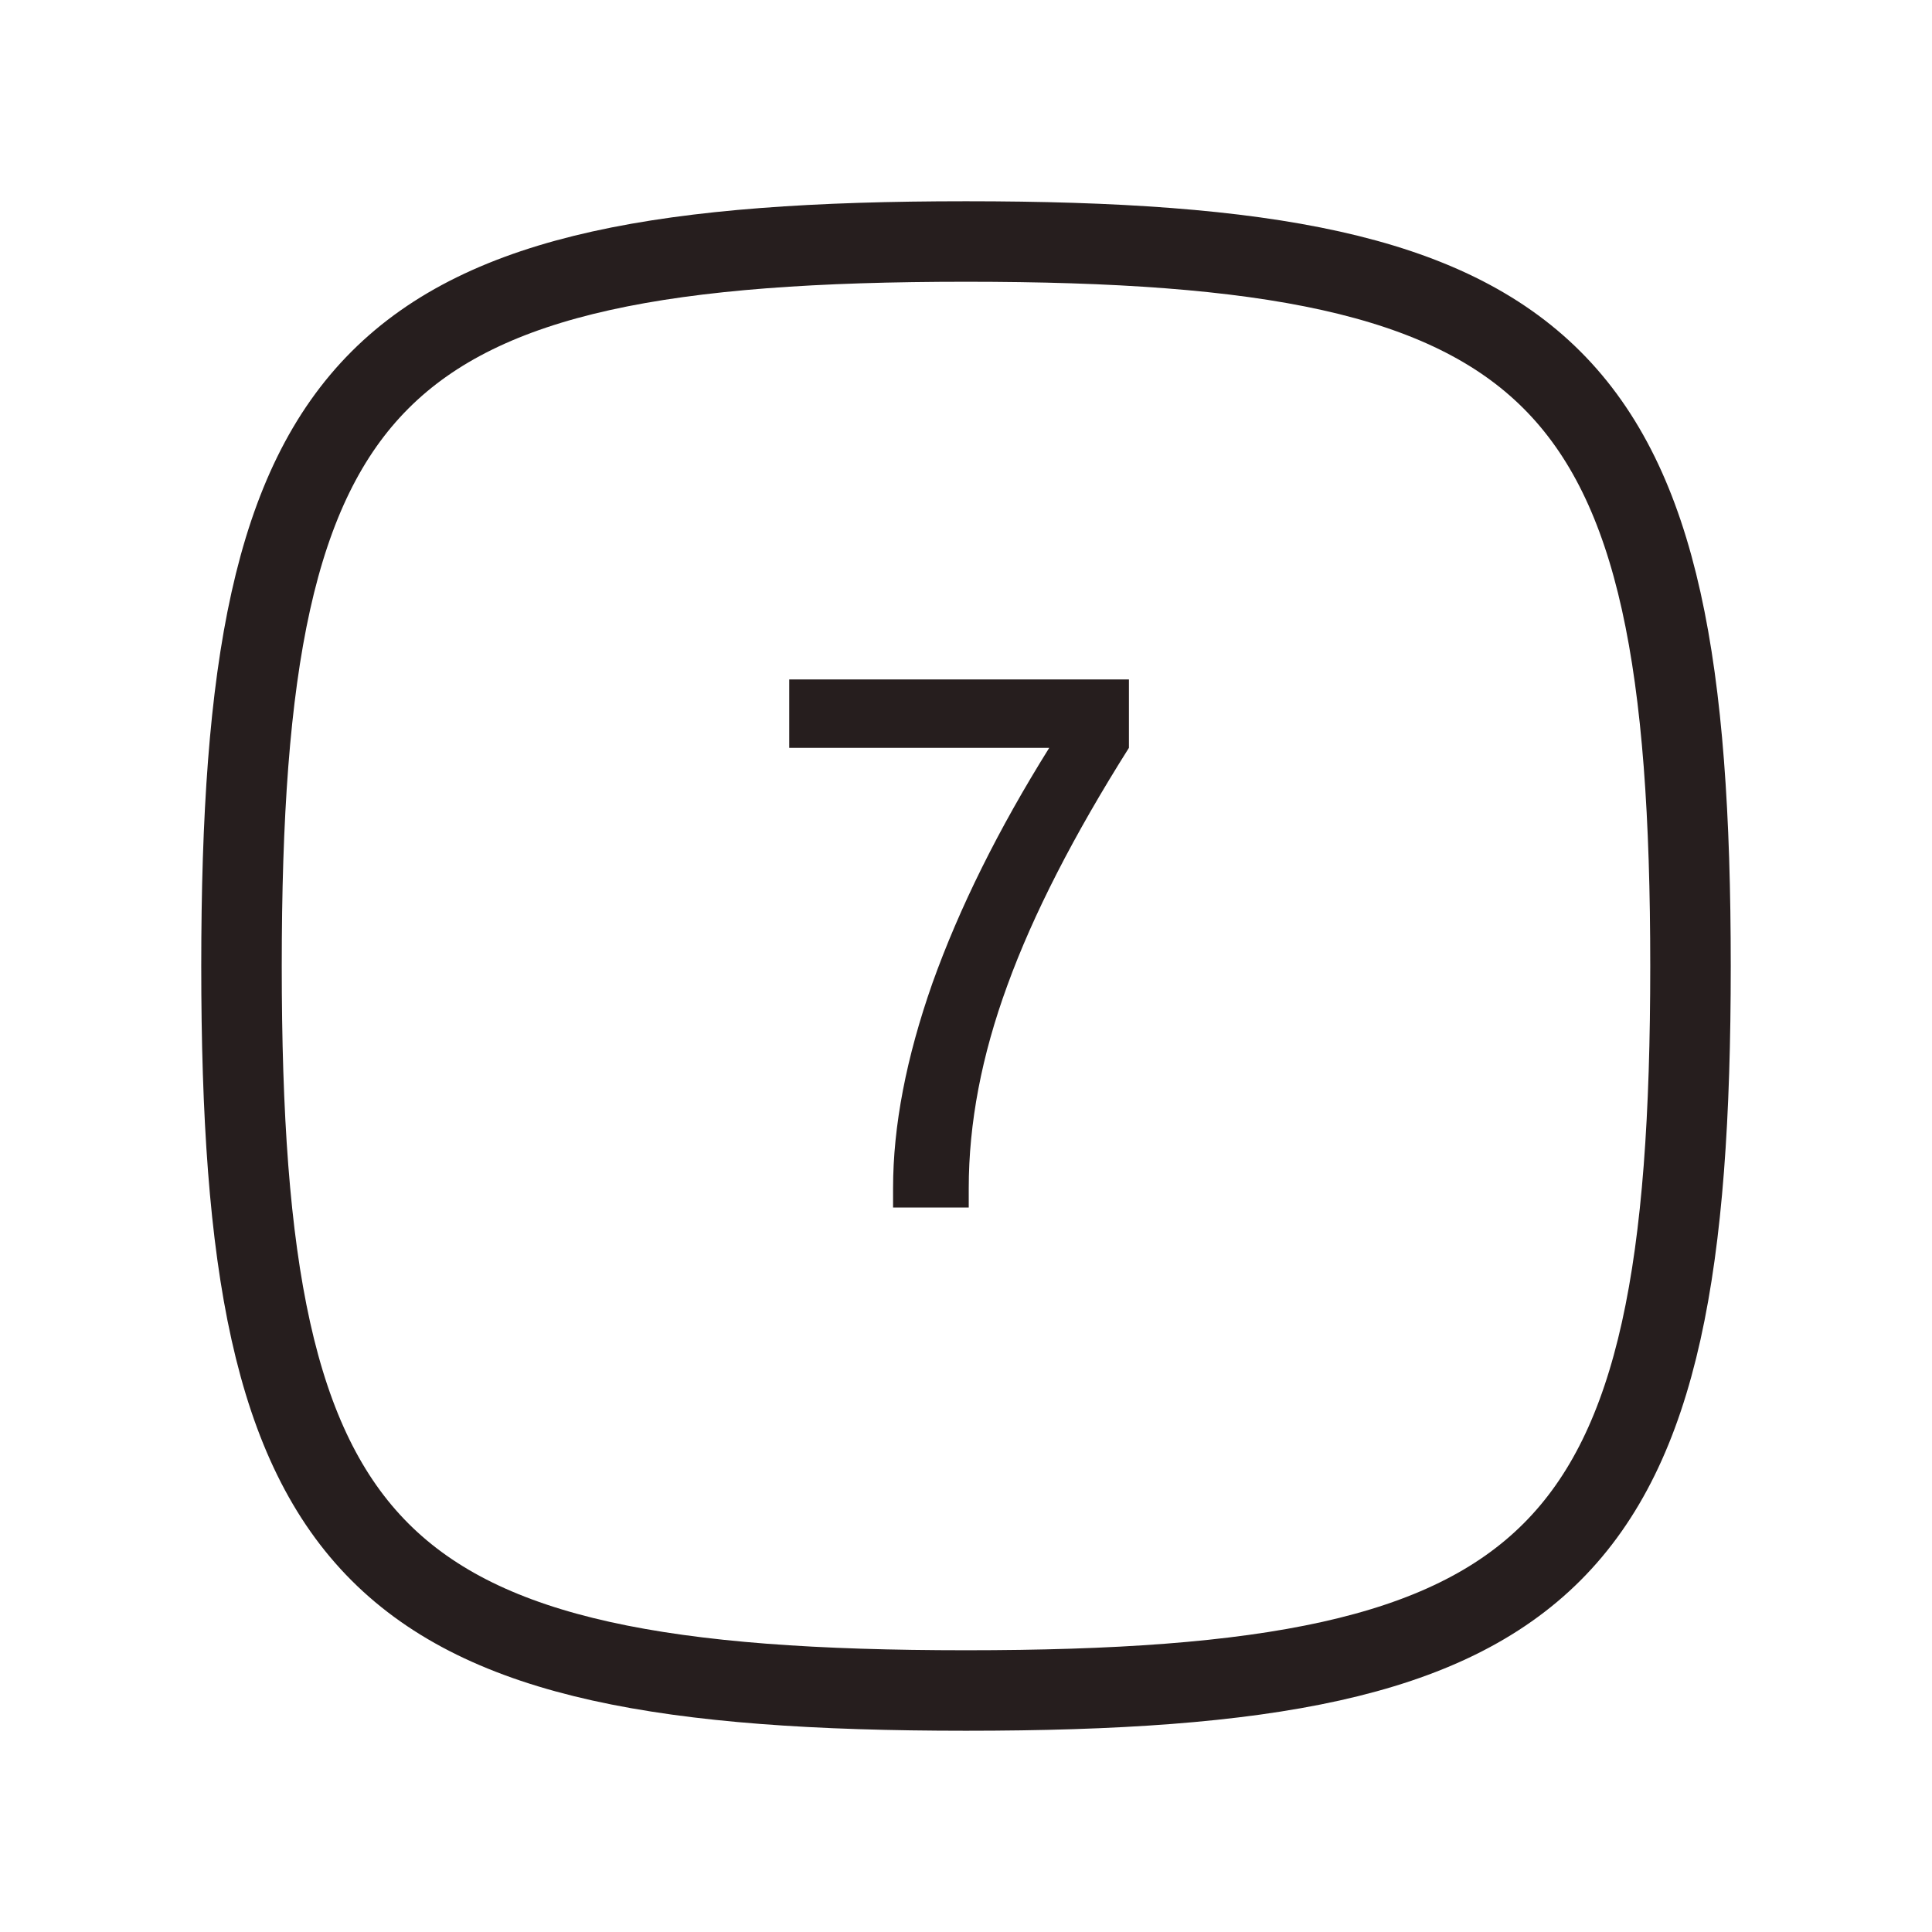
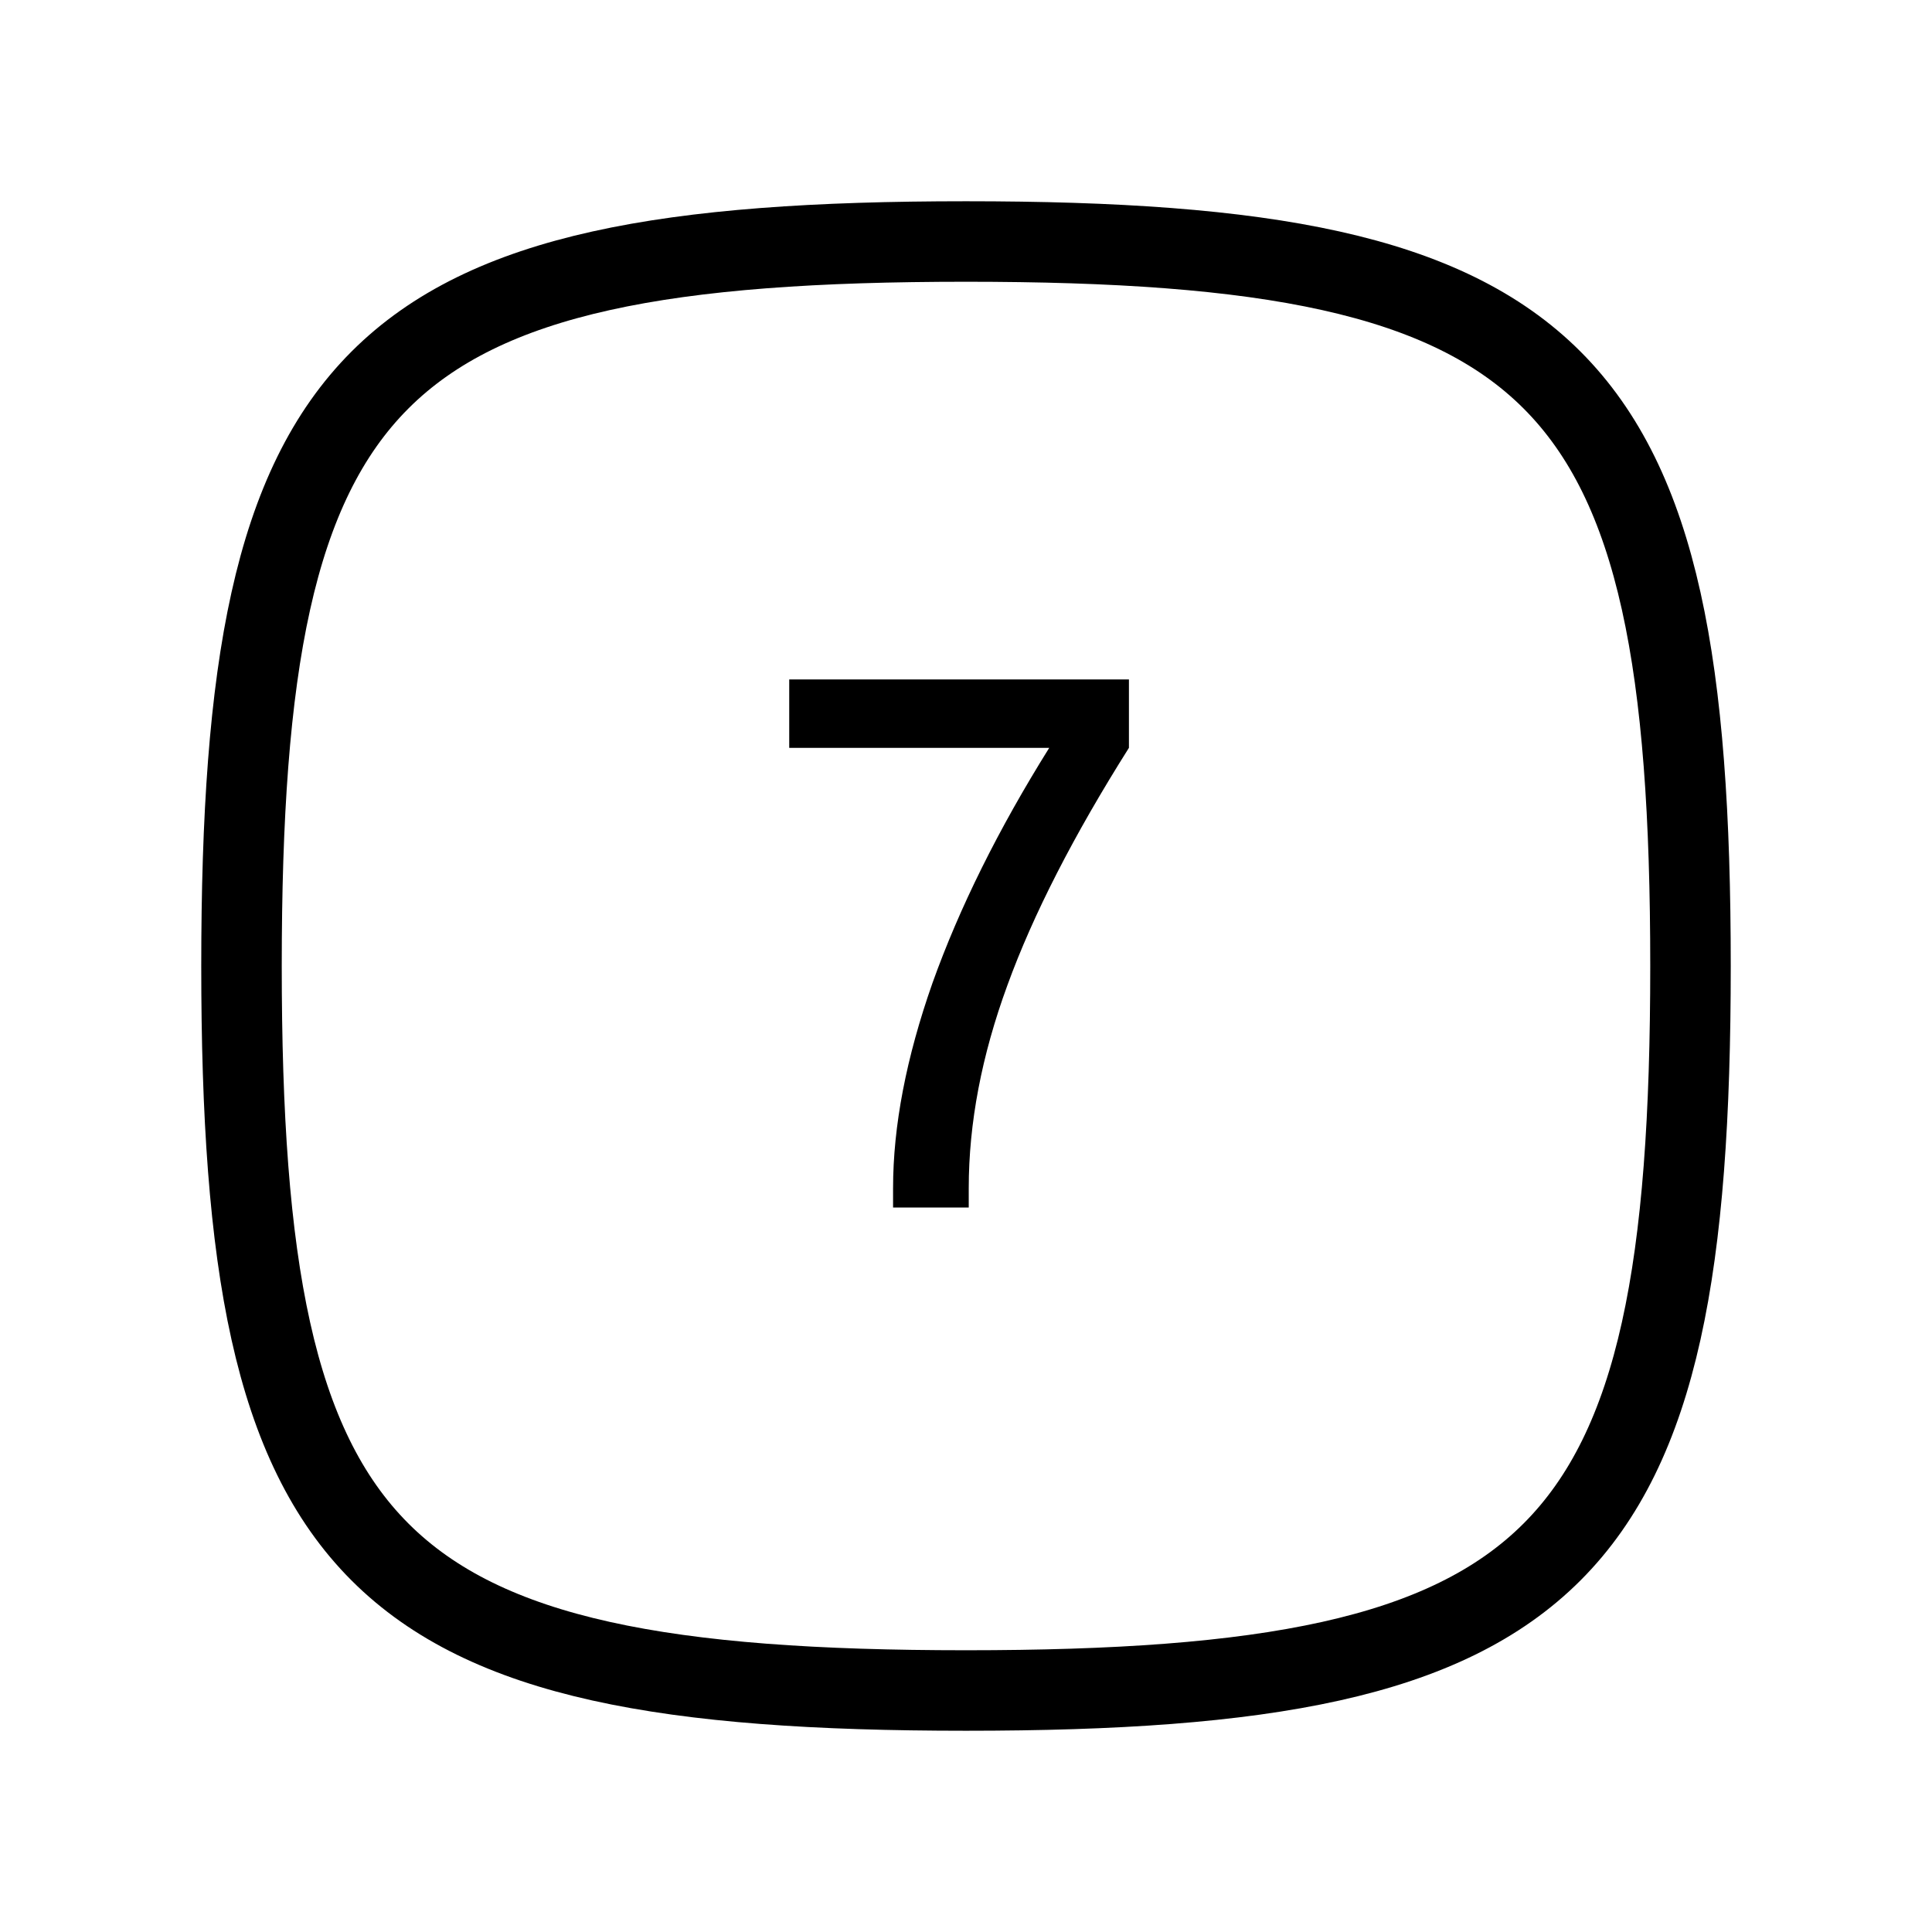
<svg xmlns="http://www.w3.org/2000/svg" width="24" height="24" viewBox="0 0 24 24" fill="none">
-   <path d="M3 12C3 4.588 4.588 3 12 3C19.412 3 21 4.588 21 12C21 19.412 19.412 21 12 21C4.588 21 3 19.412 3 12Z" stroke="#261E1E" />
-   <path d="M14.024 8.44V9.29C13.338 10.377 12.834 11.36 12.514 12.24C12.194 13.113 12.034 13.953 12.034 14.76V15H11.094V14.76C11.094 13.987 11.258 13.137 11.584 12.21C11.918 11.277 12.401 10.303 13.034 9.29H9.804V8.44H14.024Z" fill="#261E1E" />
+   <path d="M3 12C3 4.588 4.588 3 12 3C19.412 3 21 4.588 21 12C21 19.412 19.412 21 12 21C4.588 21 3 19.412 3 12Z" stroke="currentColor" />
+   <path d="M14.024 8.44V9.29C13.338 10.377 12.834 11.36 12.514 12.24C12.194 13.113 12.034 13.953 12.034 14.76V15H11.094V14.76C11.094 13.987 11.258 13.137 11.584 12.21C11.918 11.277 12.401 10.303 13.034 9.29H9.804V8.44H14.024Z" fill="currentColor" />
</svg>
